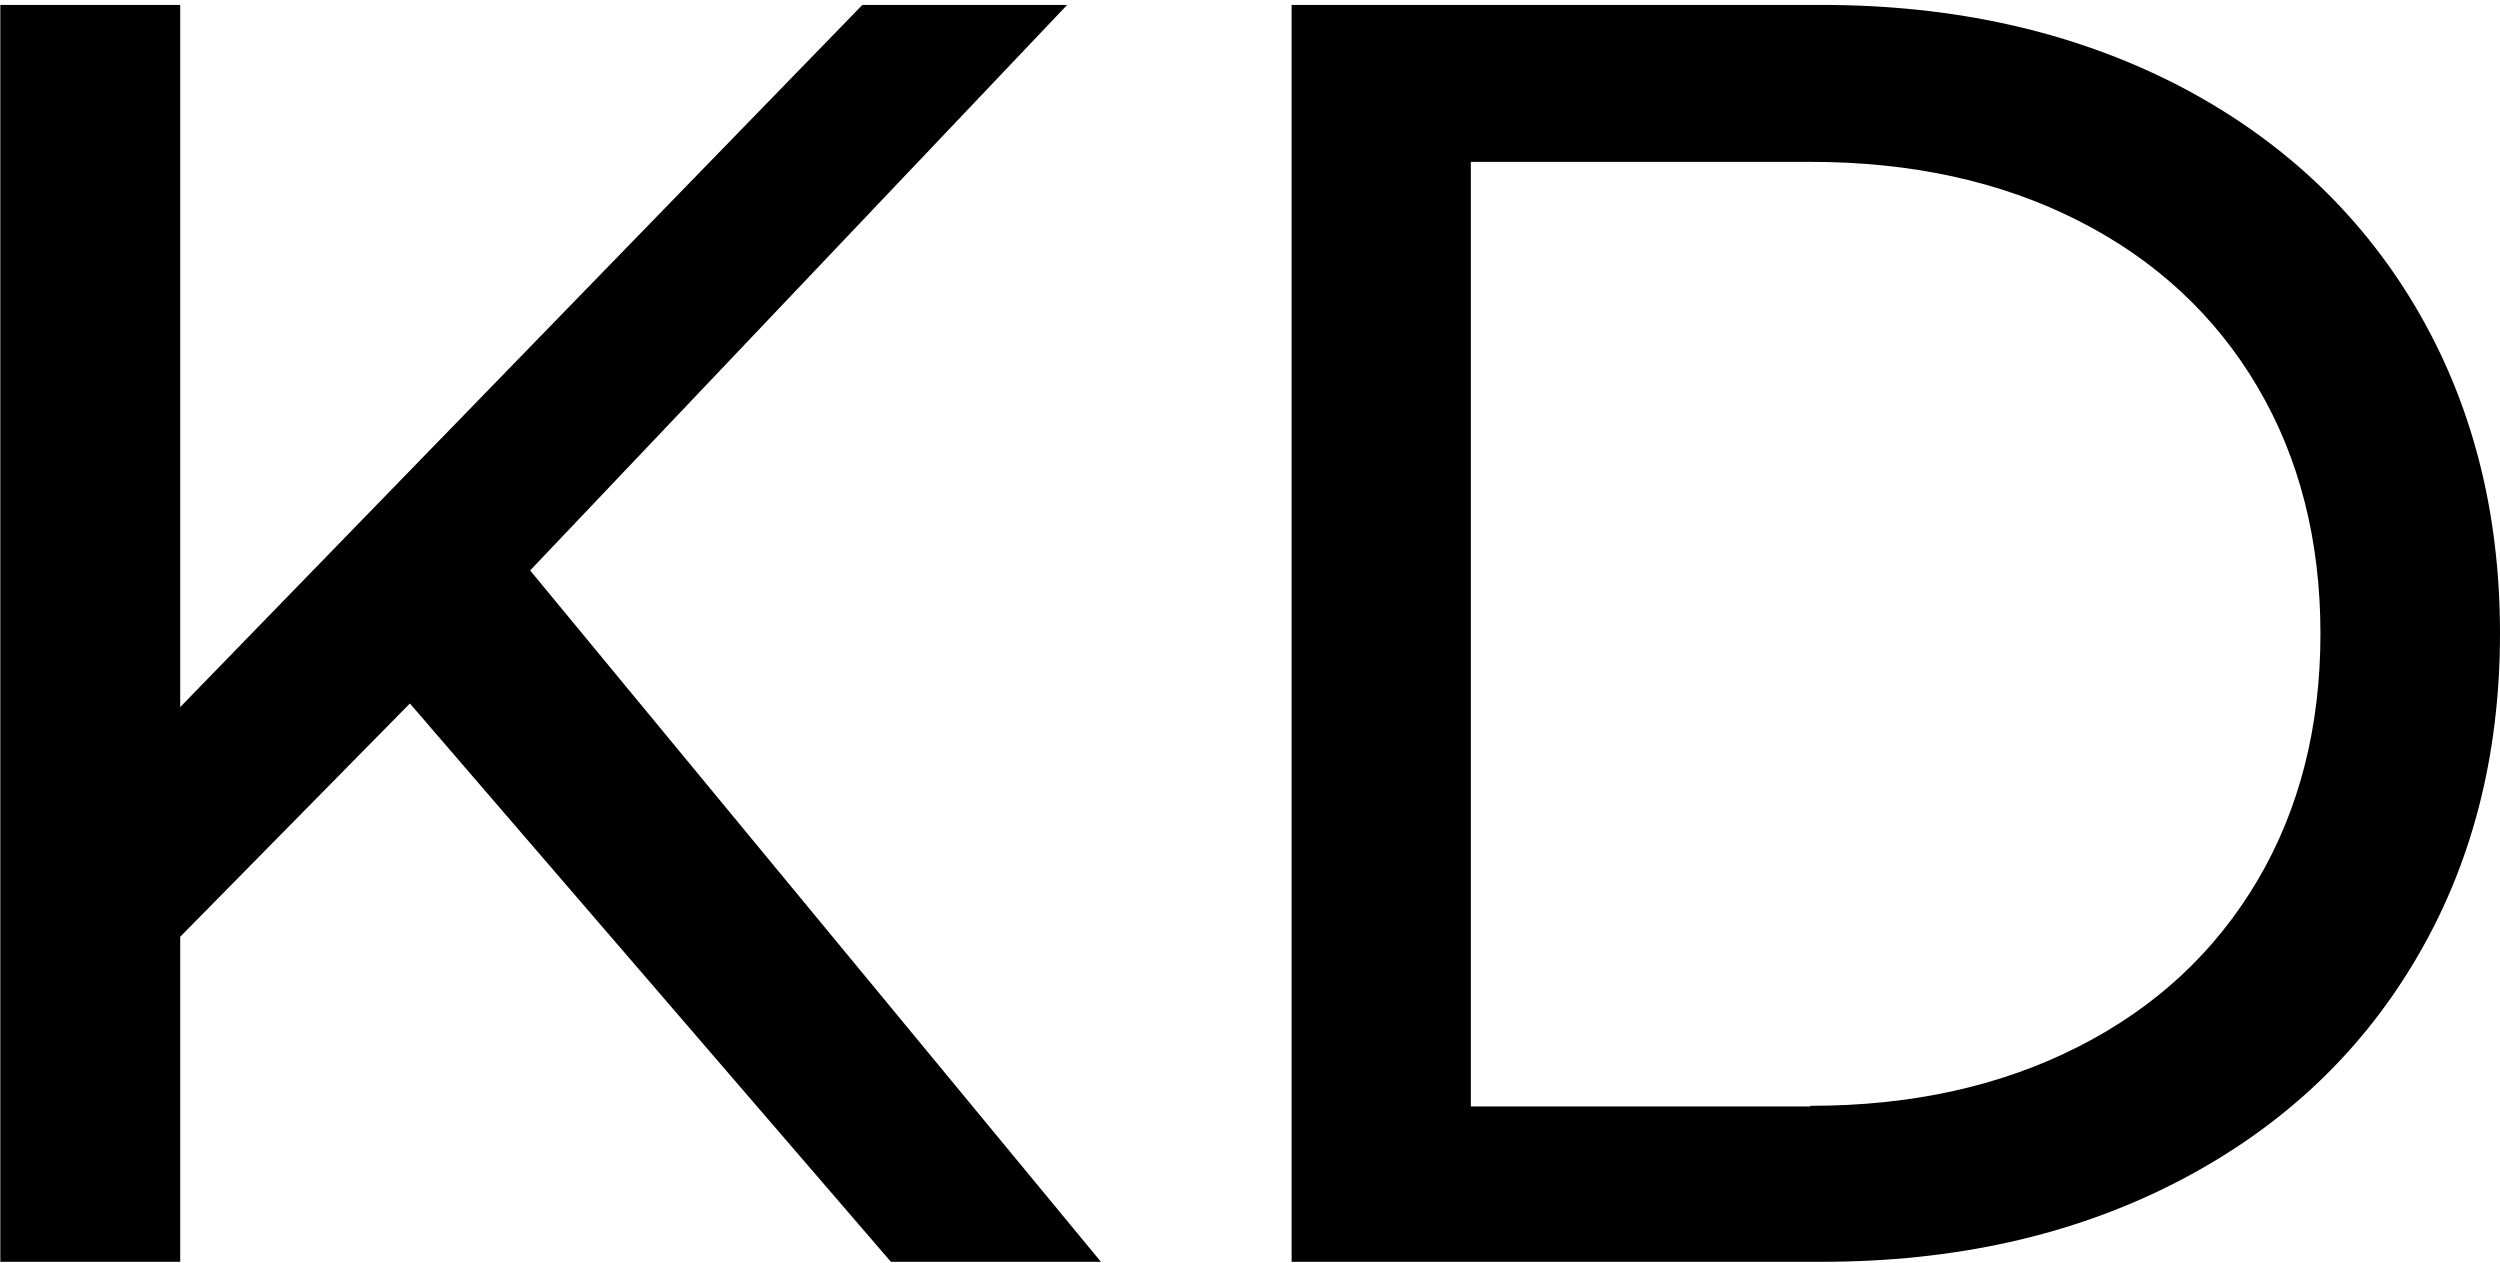
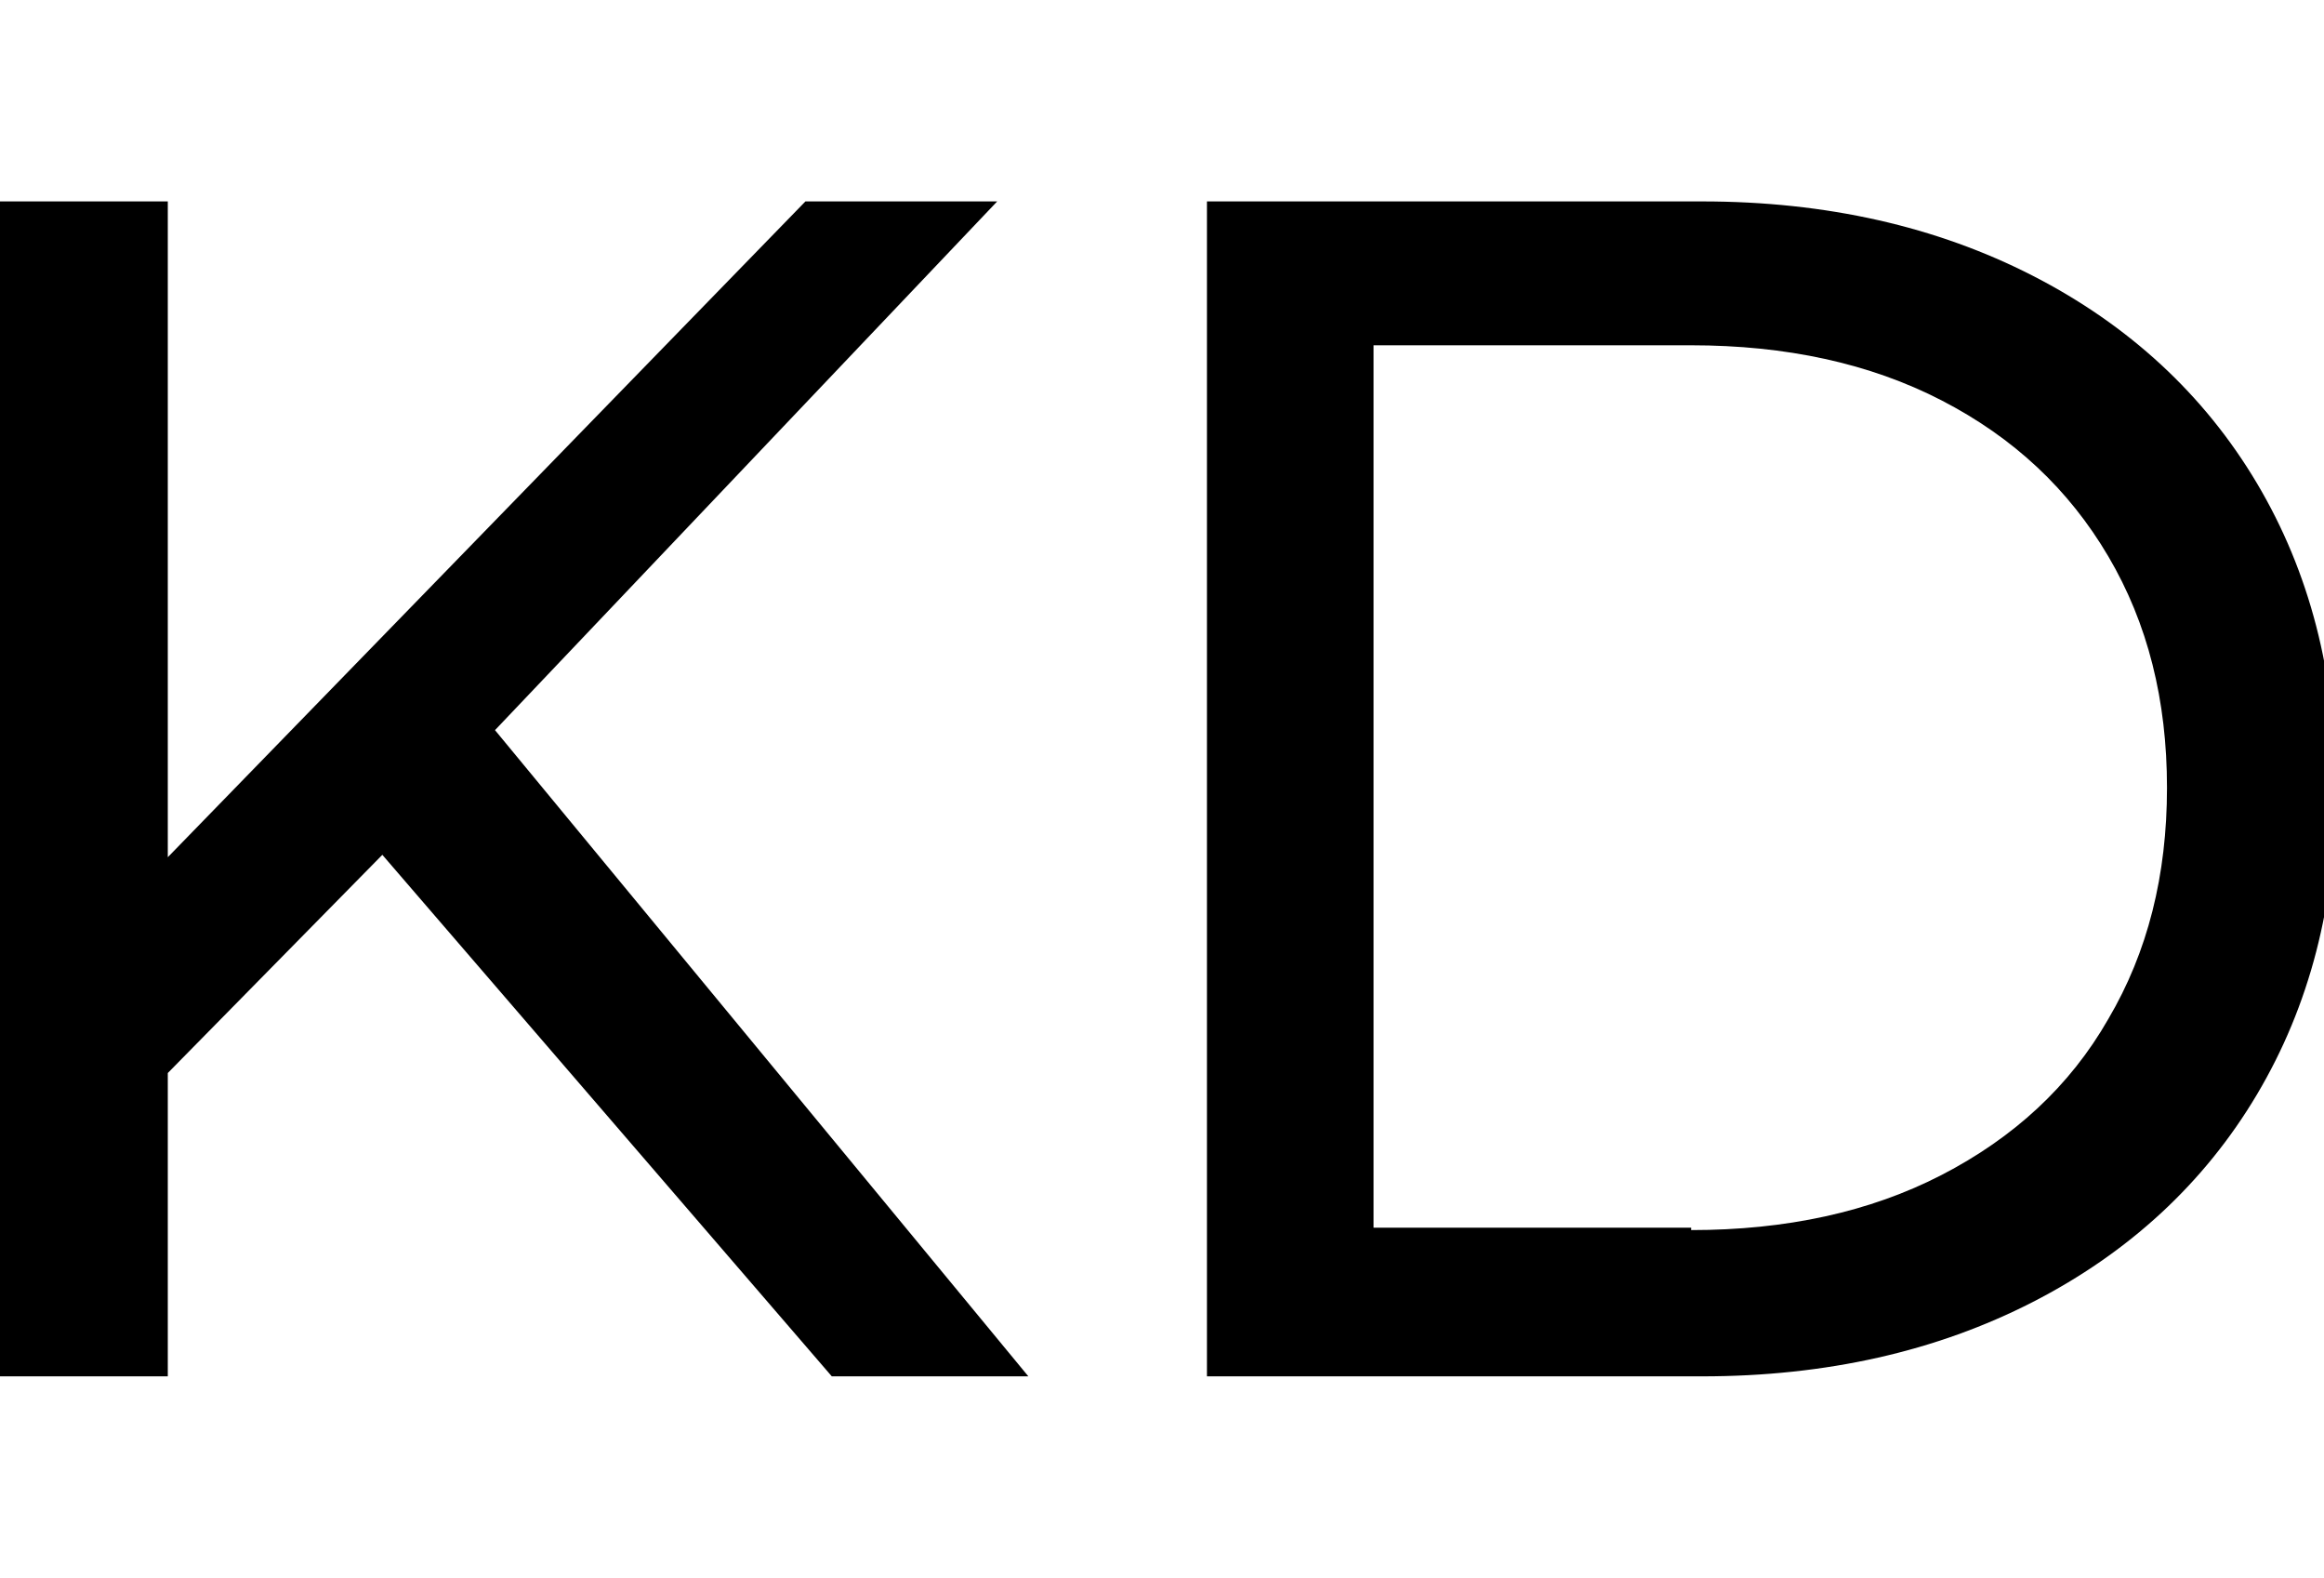
- <svg xmlns="http://www.w3.org/2000/svg" version="1.1" id="Layer_1" x="0px" y="0px" viewBox="0 0 763 385.4" style="enable-background:new 0 0 763 385.4;" xml:space="preserve">
-   <path d="M125.1,214.7L55,285.9v99.2H0.1V1.5H55v214.3L263.2,1.5h62.5L161.8,174.1l174.2,211h-64.1L125.1,214.7z M394.2,1.5h161.7  c40.6,0,76.5,8.1,108,24.1c31.4,16.1,55.8,38.7,73.1,67.7c17.3,29.1,26,62.4,26,100s-8.7,71-26,100c-17.3,29.1-41.7,51.6-73.1,67.7  c-31.5,16.1-67.4,24.1-108,24.1H394.2V1.5z M552.5,337.5c31.1,0,58.4-6.1,81.9-18.1c23.6-12,41.7-28.9,54.6-50.7  c12.8-21.7,19.2-46.9,19.2-75.3s-6.4-53.6-19.2-75.3c-12.8-21.7-31-38.7-54.6-50.7c-23.6-12-50.9-18-81.9-18H448.9v288.3H552.5  L552.5,337.5z" />
+ <svg xmlns="http://www.w3.org/2000/svg" version="1.1" id="Layer_1" x="0px" y="0px" viewBox="0 0 193.9 131.6" style="enable-background:new 0 0 193.9 131.6;" xml:space="preserve">
+   <path d="M31.9,71.3L14,89.5v25.3H0v-98h14v54.7l53.2-54.7h16L41.3,60.9l44.5,53.9H69.4L31.9,71.3z M100.7,16.8H142  c10.4,0,19.6,2.1,27.6,6.2c8,4.1,14.3,9.9,18.7,17.3c4.4,7.4,6.6,15.9,6.6,25.5c0,9.6-2.2,18.1-6.6,25.5  c-4.4,7.4-10.7,13.2-18.7,17.3c-8,4.1-17.2,6.2-27.6,6.2h-41.3V16.8z M141.1,102.6c7.9,0,14.9-1.5,20.9-4.6c6-3.1,10.7-7.4,13.9-13  c3.3-5.6,4.9-12,4.9-19.3s-1.6-13.7-4.9-19.3c-3.3-5.6-7.9-9.9-13.9-13c-6-3.1-13-4.6-20.9-4.6h-26.5v73.6H141.1z" />
</svg>
